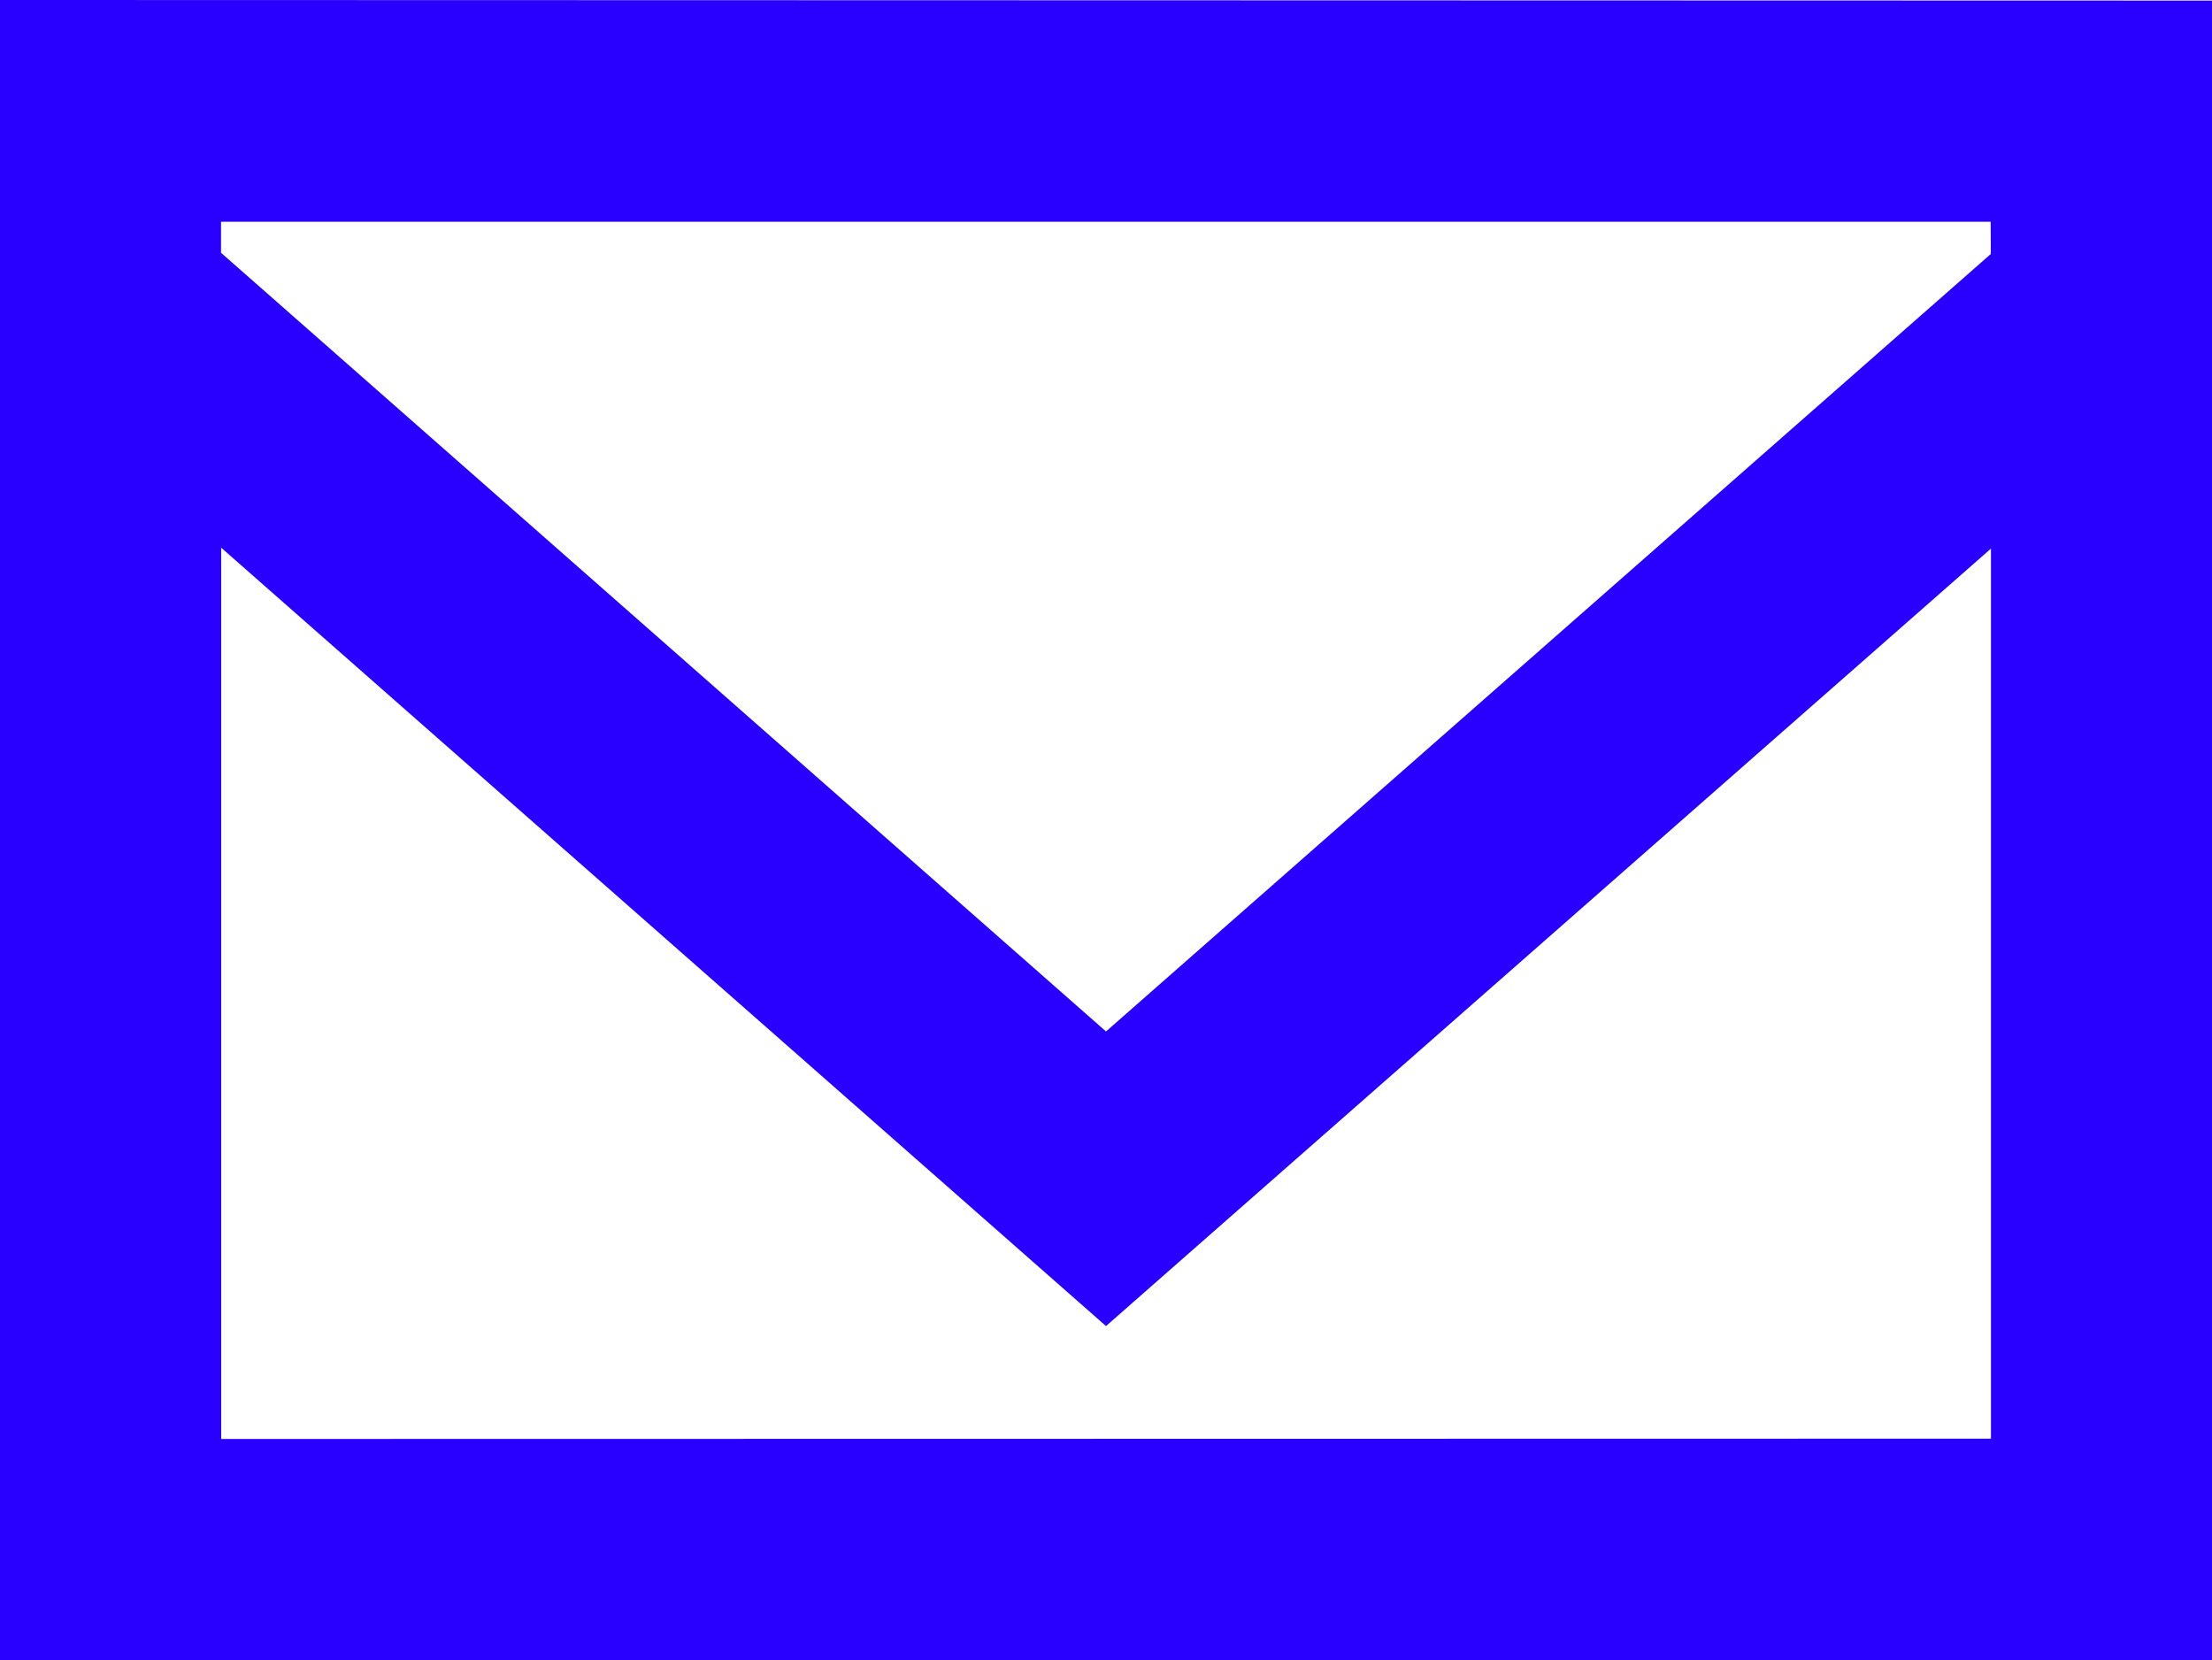
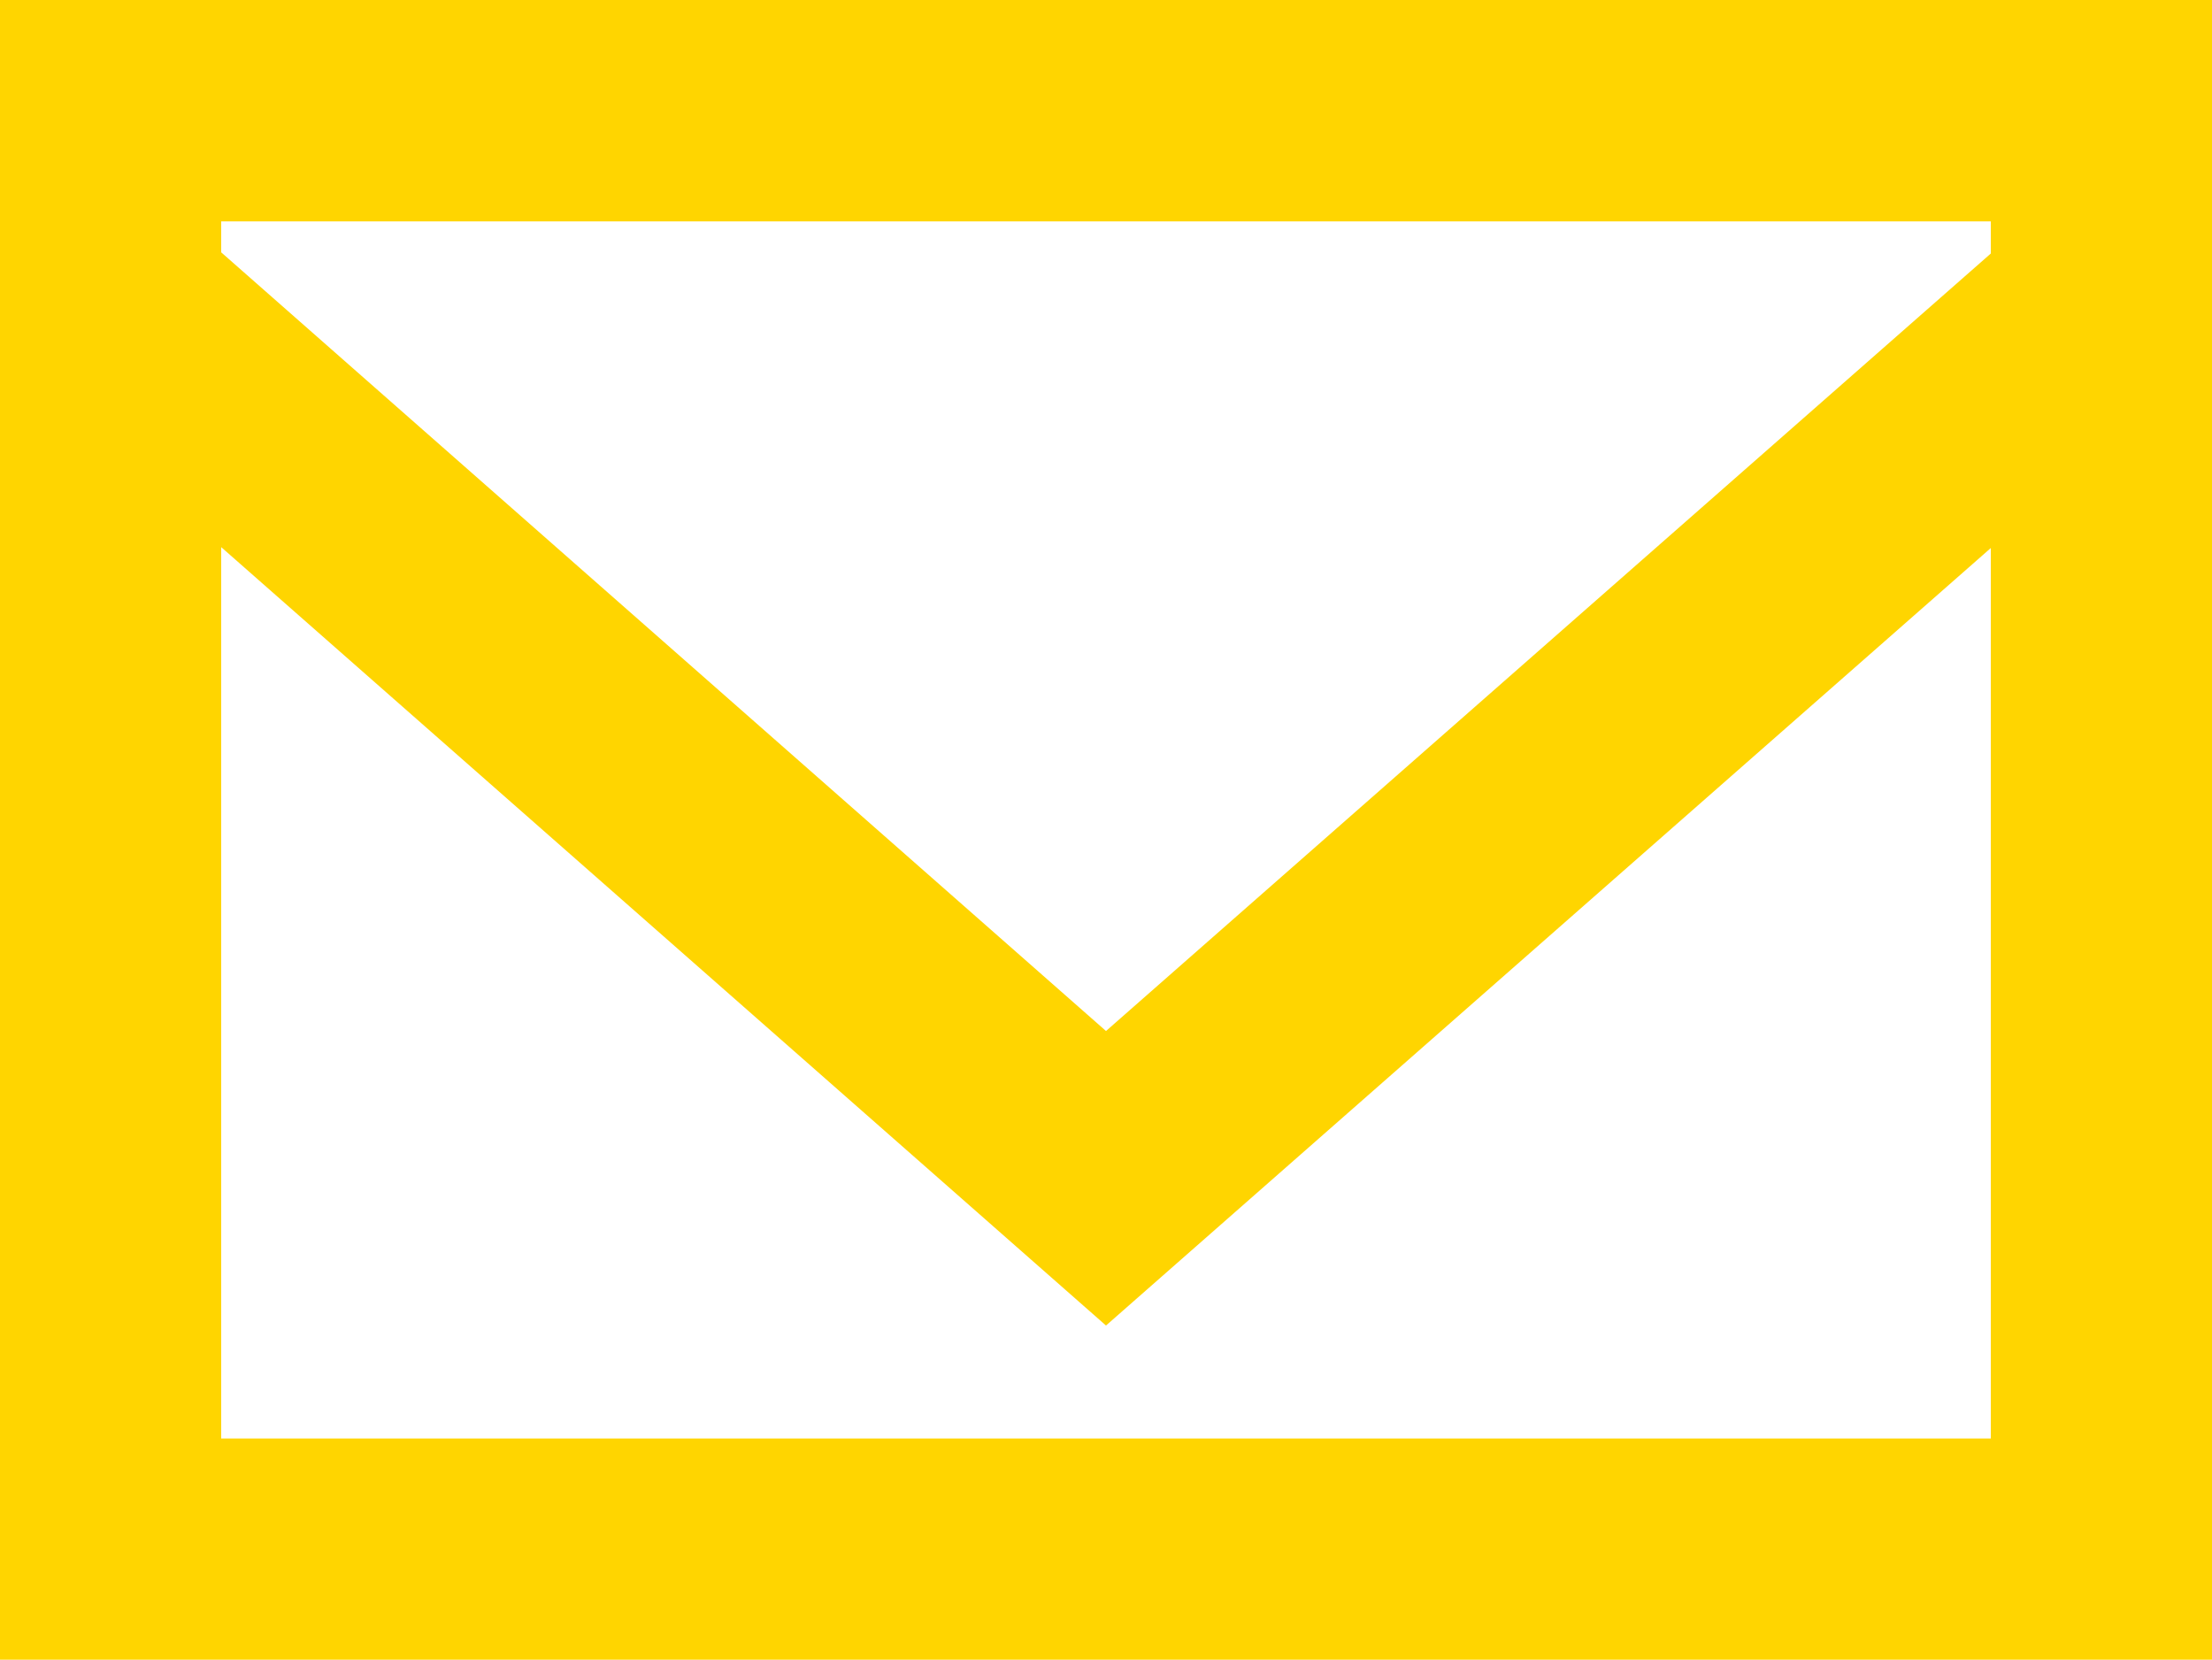
- <svg xmlns="http://www.w3.org/2000/svg" width="14.912" height="11.188" viewBox="0 0 14.912 11.188">
+ <svg xmlns="http://www.w3.org/2000/svg" width="15" height="11.254" viewBox="0 0 15 11.254">
  <defs>
-     <style>.a{fill:#2900ff;}</style>
+     <style>.a{fill:#ffd500;}</style>
  </defs>
-   <path class="a" d="M2020.005,1439.008V1450.2h14.912v-11.188Zm1.491,9.7V1442.7l5.965,5.247,5.966-5.241v6Zm11.93-7.988-5.965,5.241-5.966-5.249v-.209h11.93Z" transform="translate(-2020.005 -1439.008)" />
+   <path class="a" d="M2020.005,1439.007v11.254h15v-11.254Zm1.5,9.754v-6.044l6,5.278,6-5.272v6.038Zm12-8.035-6,5.272-6-5.28v-.21h12Z" transform="translate(-2020.005 -1439.007)" />
</svg>
